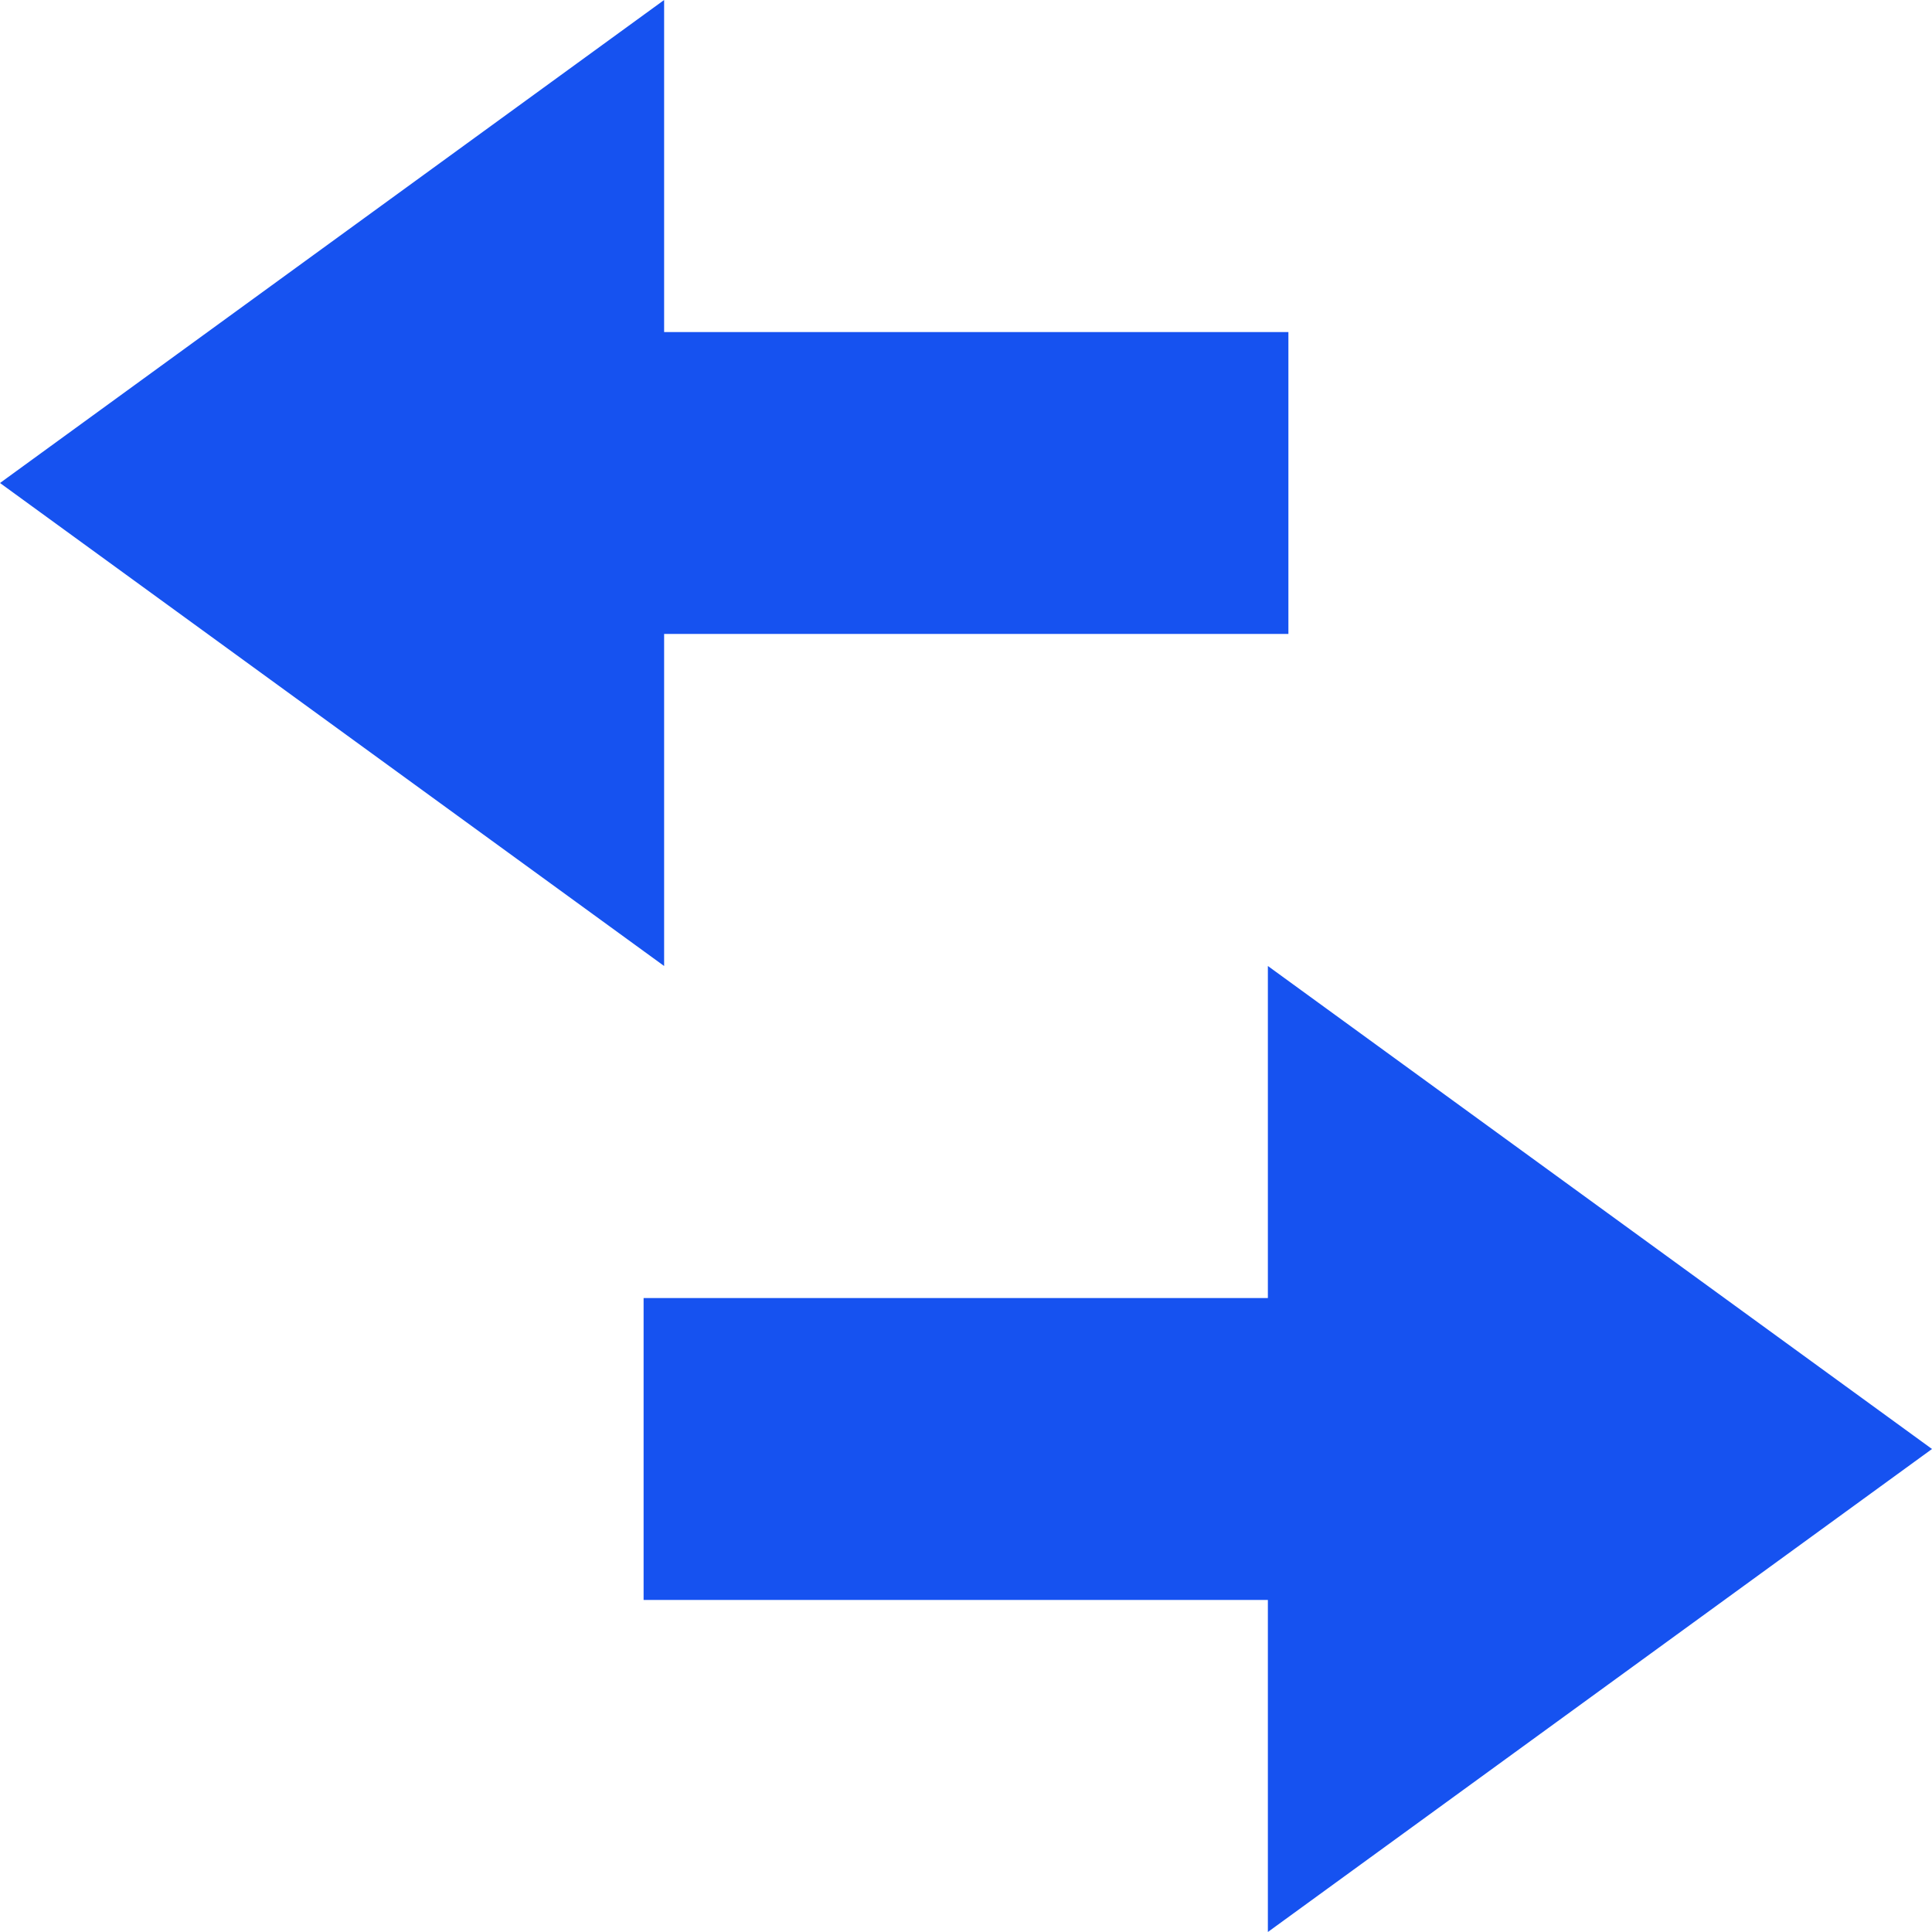
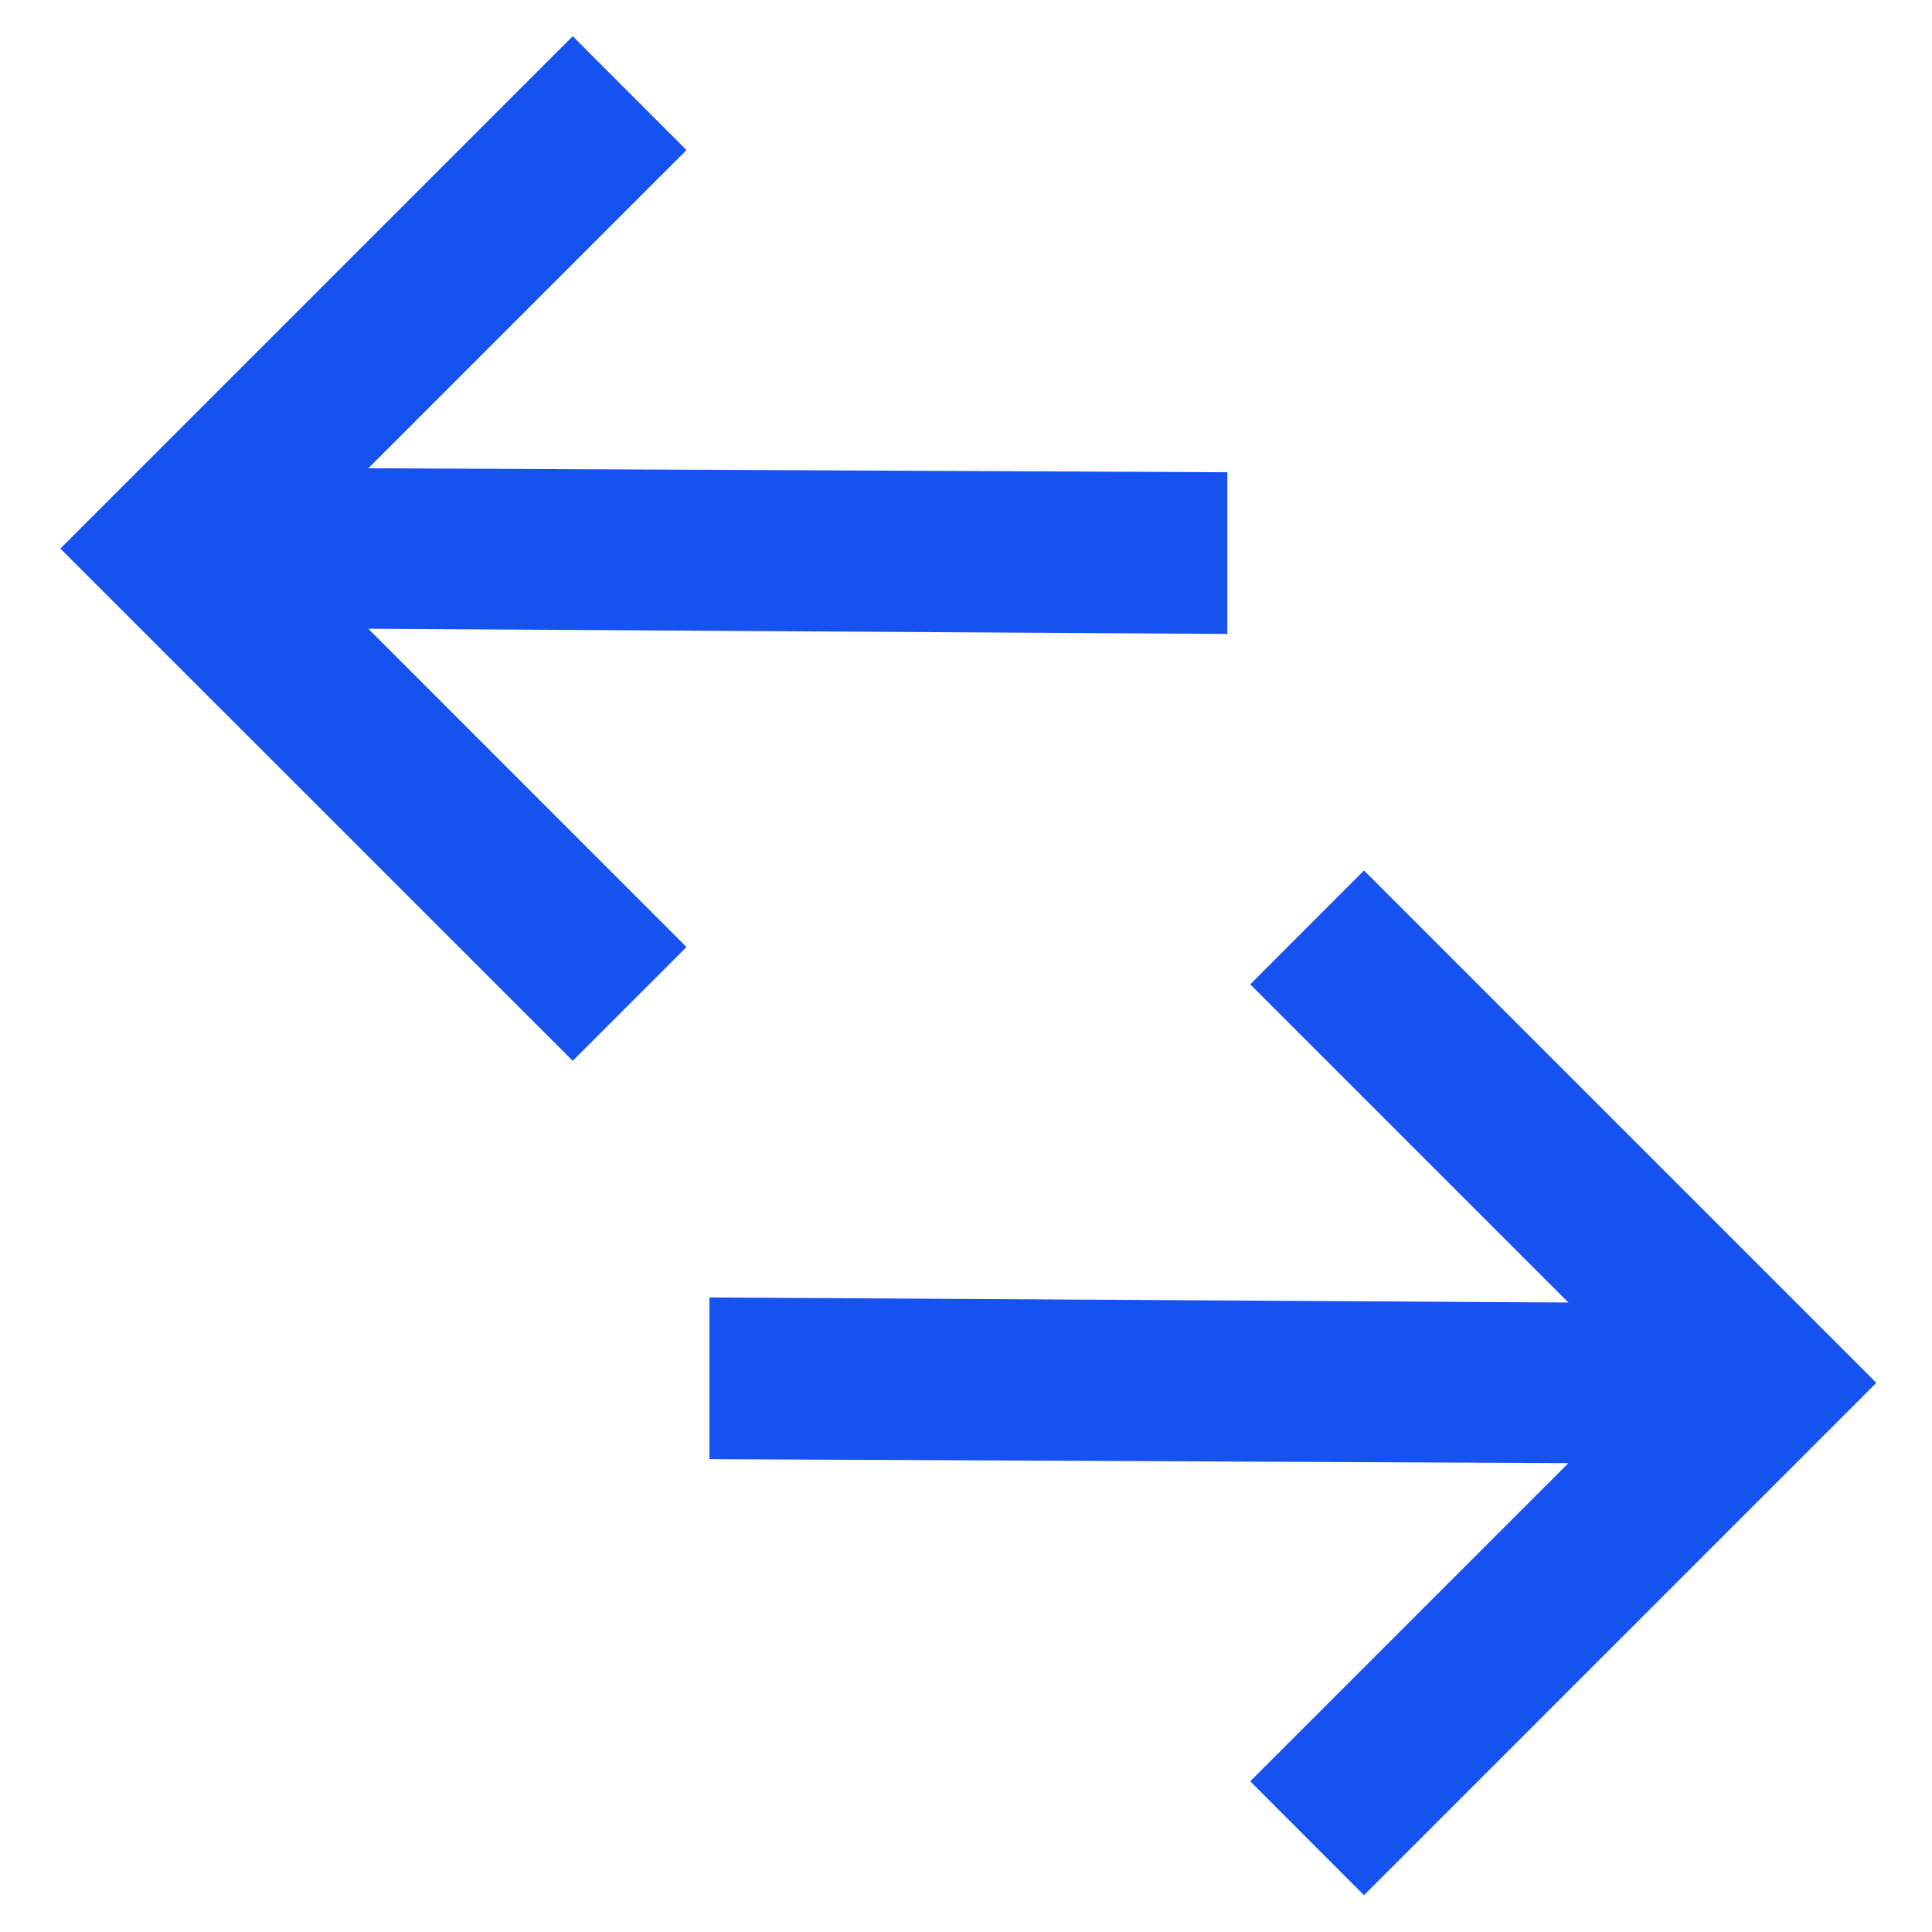
<svg xmlns="http://www.w3.org/2000/svg" fill="none" viewBox="0 0 16 16">
-   <path fill="#1652F0" d="m10.5 16 5.5-4-5.5-4v8Z" />
-   <path fill="#1652F0" d="M12 13.25v-2.5H5.33v2.5H12ZM5.5 0 0 4l5.5 4V0Z" />
-   <path fill="#1652F0" d="M10.67 5.25v-2.5H4v2.5h6.67Z" />
+   <path fill="#1652F0" d="m3.05 3.878 7.114.033V5.25L3.05 5.207l2.635 2.636-.942.942L.5 4.543 4.743.3l.942.943L3.05 3.878Zm9.939 8.239-7.114-.033v-1.339l7.114.042-2.635-2.635.942-.943 4.243 4.243-4.243 4.243-.942-.943 2.635-2.635Z" />
</svg>
